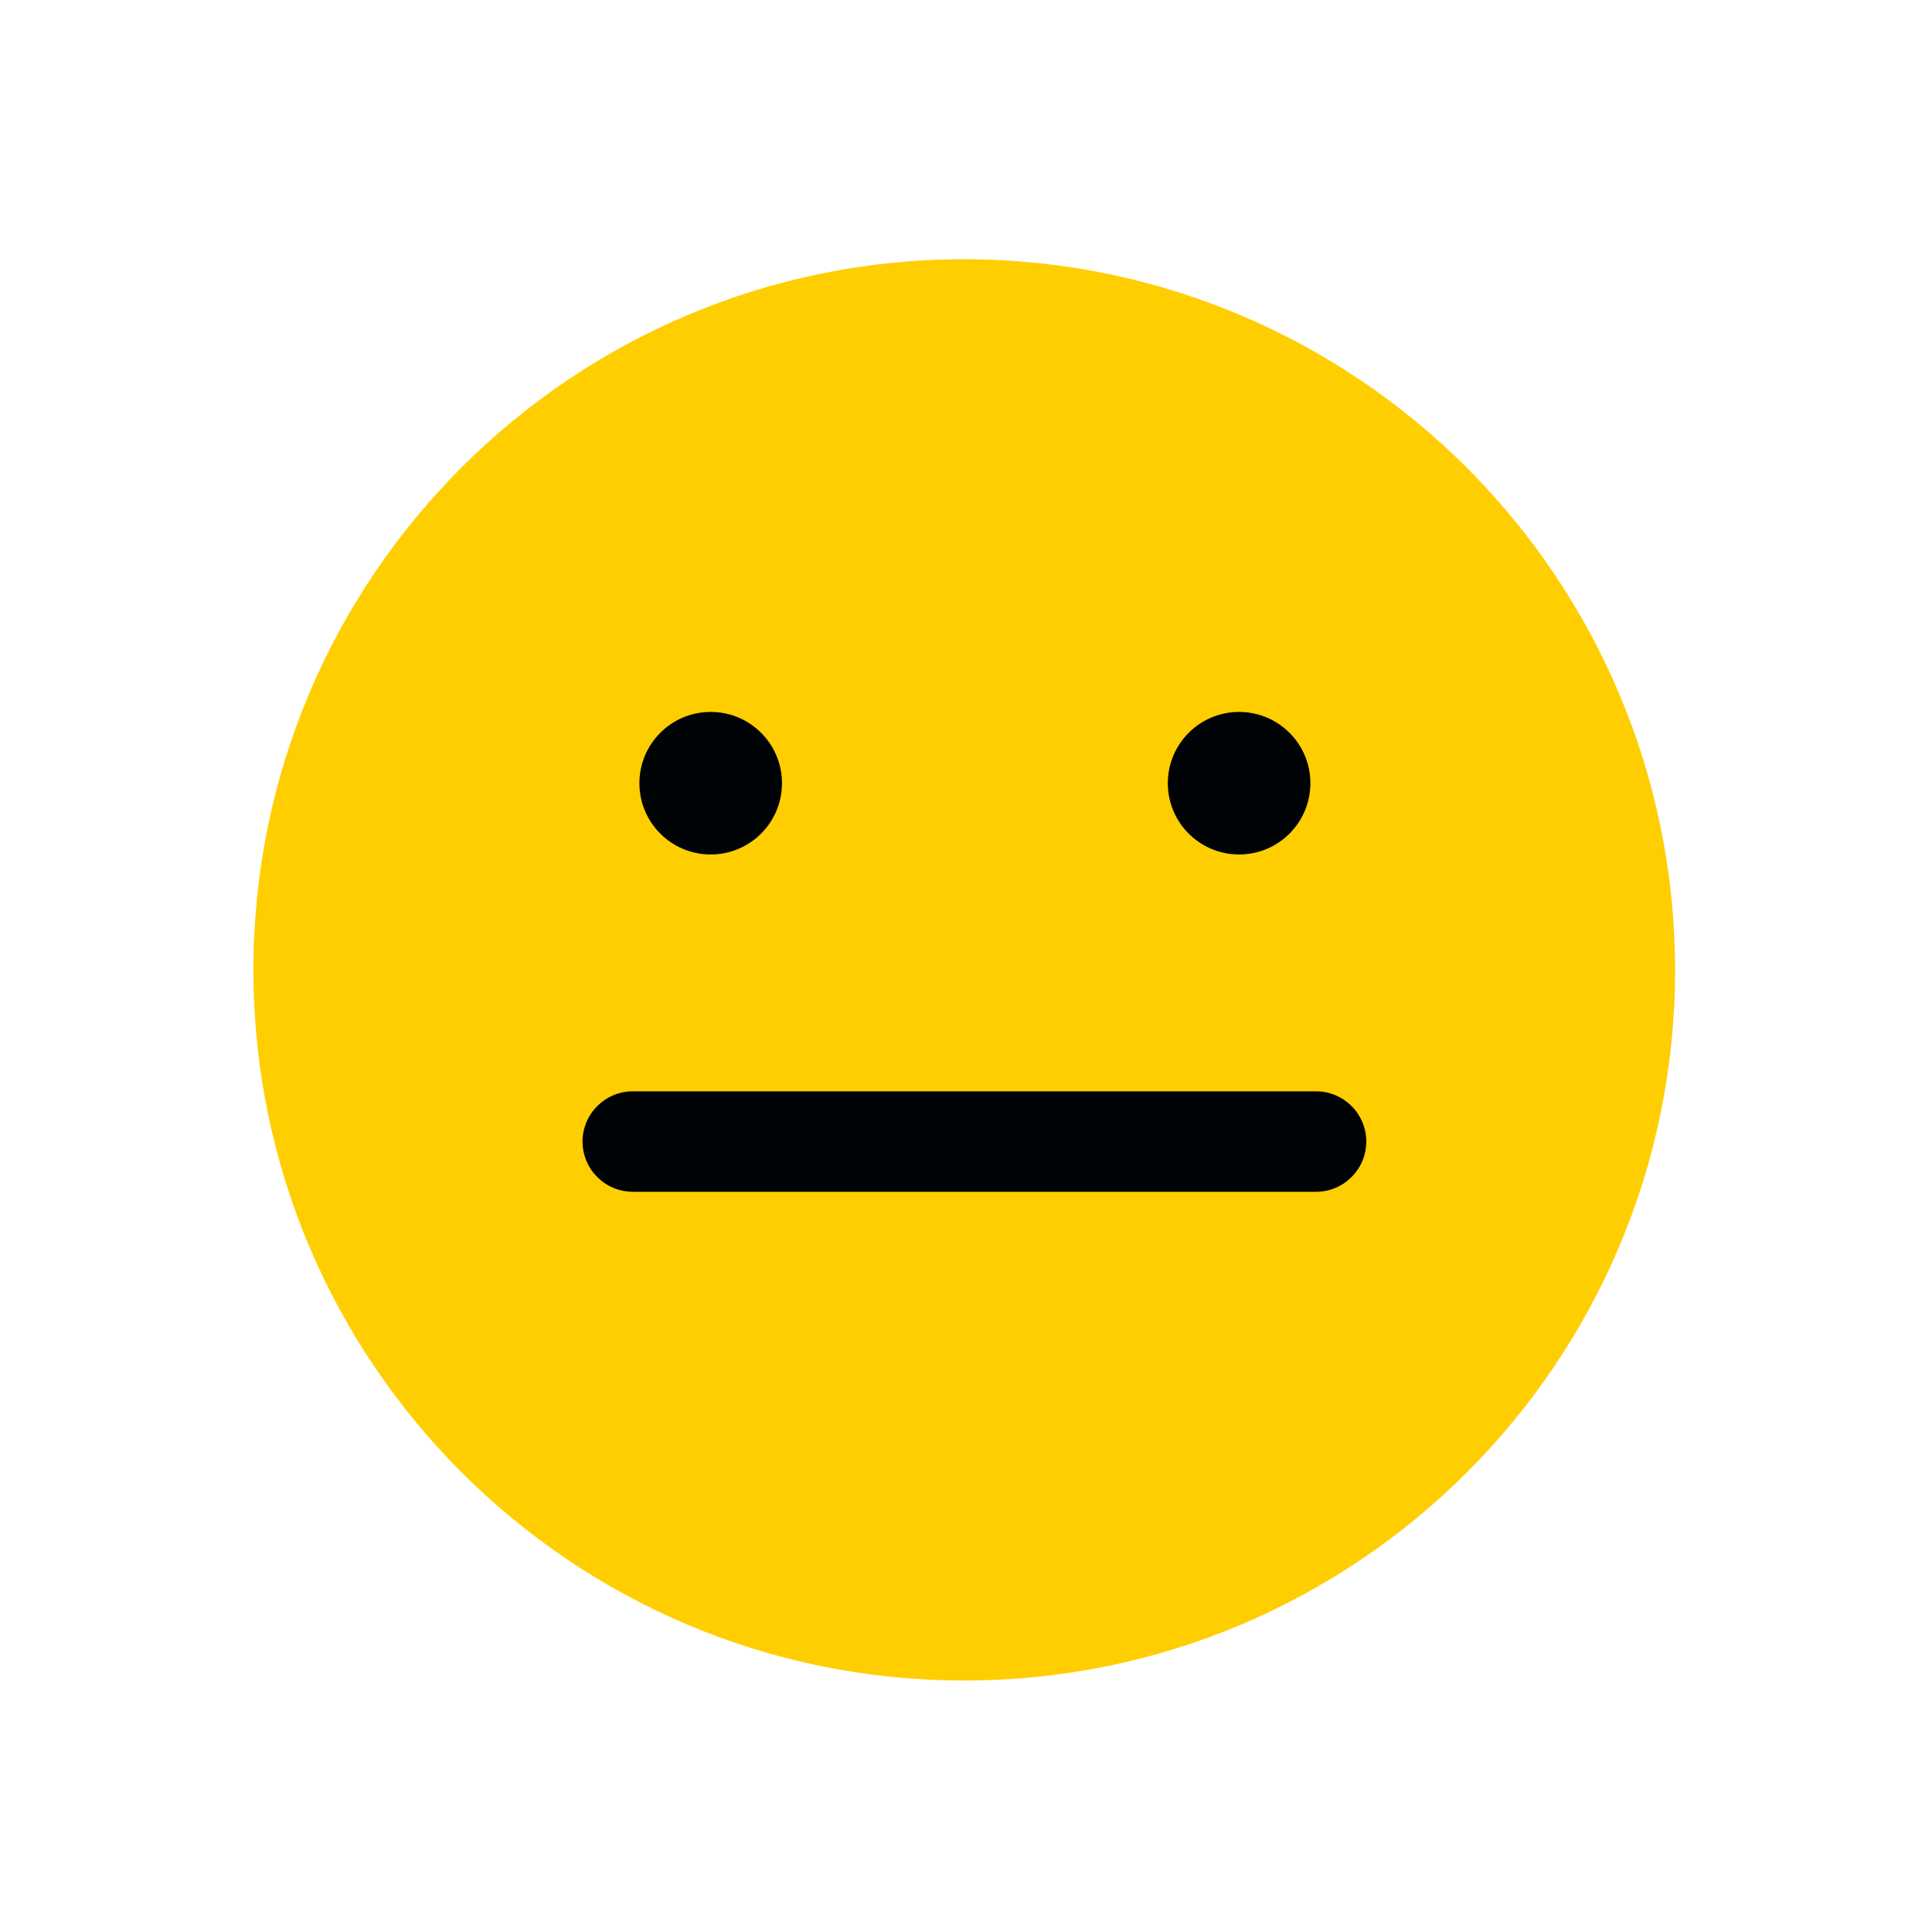
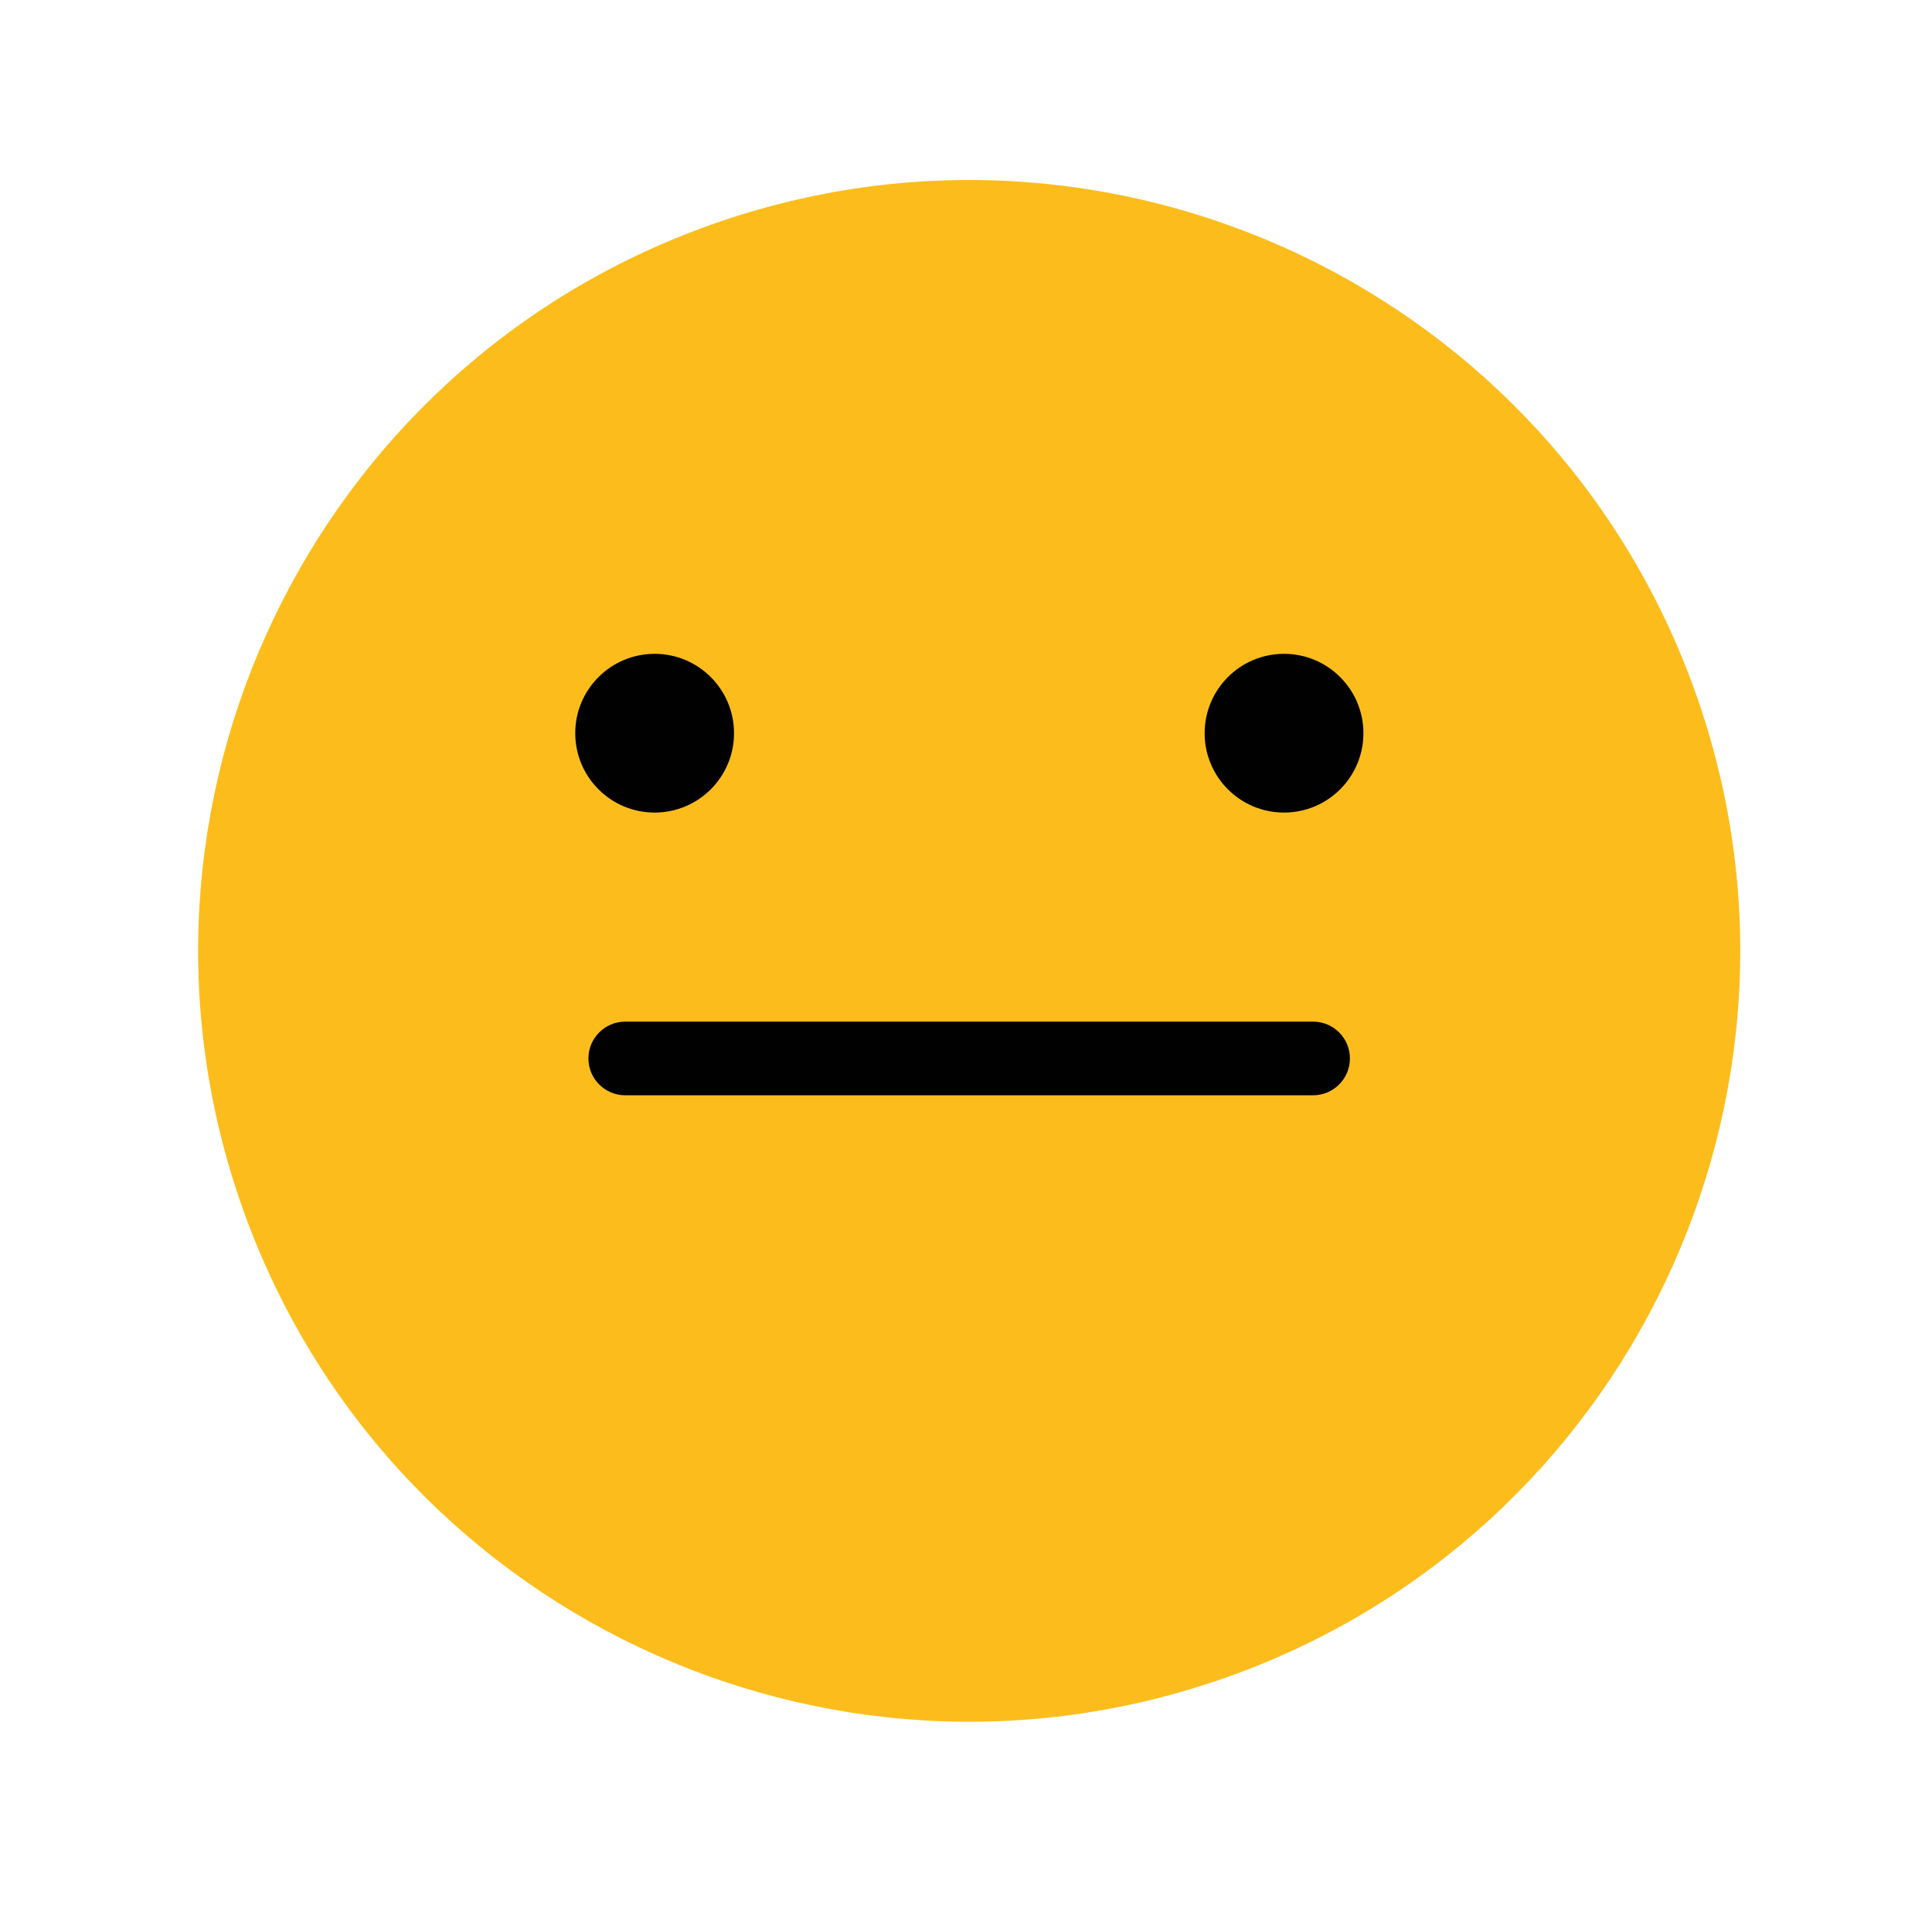
- <svg xmlns="http://www.w3.org/2000/svg" viewBox="0 0 121.68 121.1">
+ <svg xmlns="http://www.w3.org/2000/svg" id="Layer_1" data-name="Layer 1" viewBox="0 0 121.68 121.1">
  <defs>
-     <style>.cls-1{fill:#ffce00;}.cls-2{fill:#000305;}</style>
+     <style>.cls-1{fill:#fcbd1c;}.cls-2{fill:#010101;}</style>
  </defs>
-   <g id="Layer_1" data-name="Layer 1">
-     <g id="Layer_2-2" data-name="Layer 2">
-       <path class="cls-1" d="M60.73,16.33A44.77,44.77,0,1,0,105.5,61.1,44.82,44.82,0,0,0,60.73,16.33Z" />
-       <circle class="cls-2" cx="44.76" cy="49.34" r="4.49" />
-       <circle class="cls-2" cx="78.04" cy="49.34" r="4.49" />
-     </g>
-     <rect class="cls-2" x="36.69" y="68.75" width="49.36" height="6.33" rx="3.17" />
-   </g>
+   <circle class="cls-1" cx="61.04" cy="59.91" r="48.55" transform="translate(-16.54 23.9) rotate(-19.57)" />
+   <path class="cls-2" d="M82.7,69H39.38a2.32,2.32,0,0,1,0-4.64H82.7a2.32,2.32,0,0,1,0,4.64Z" />
+   <path class="cls-2" d="M85.87,46.19a5,5,0,1,1-5-5A5,5,0,0,1,85.87,46.19Z" />
+   <path class="cls-2" d="M46.23,46.19a5,5,0,1,1-5-5A5,5,0,0,1,46.23,46.19Z" />
</svg>
